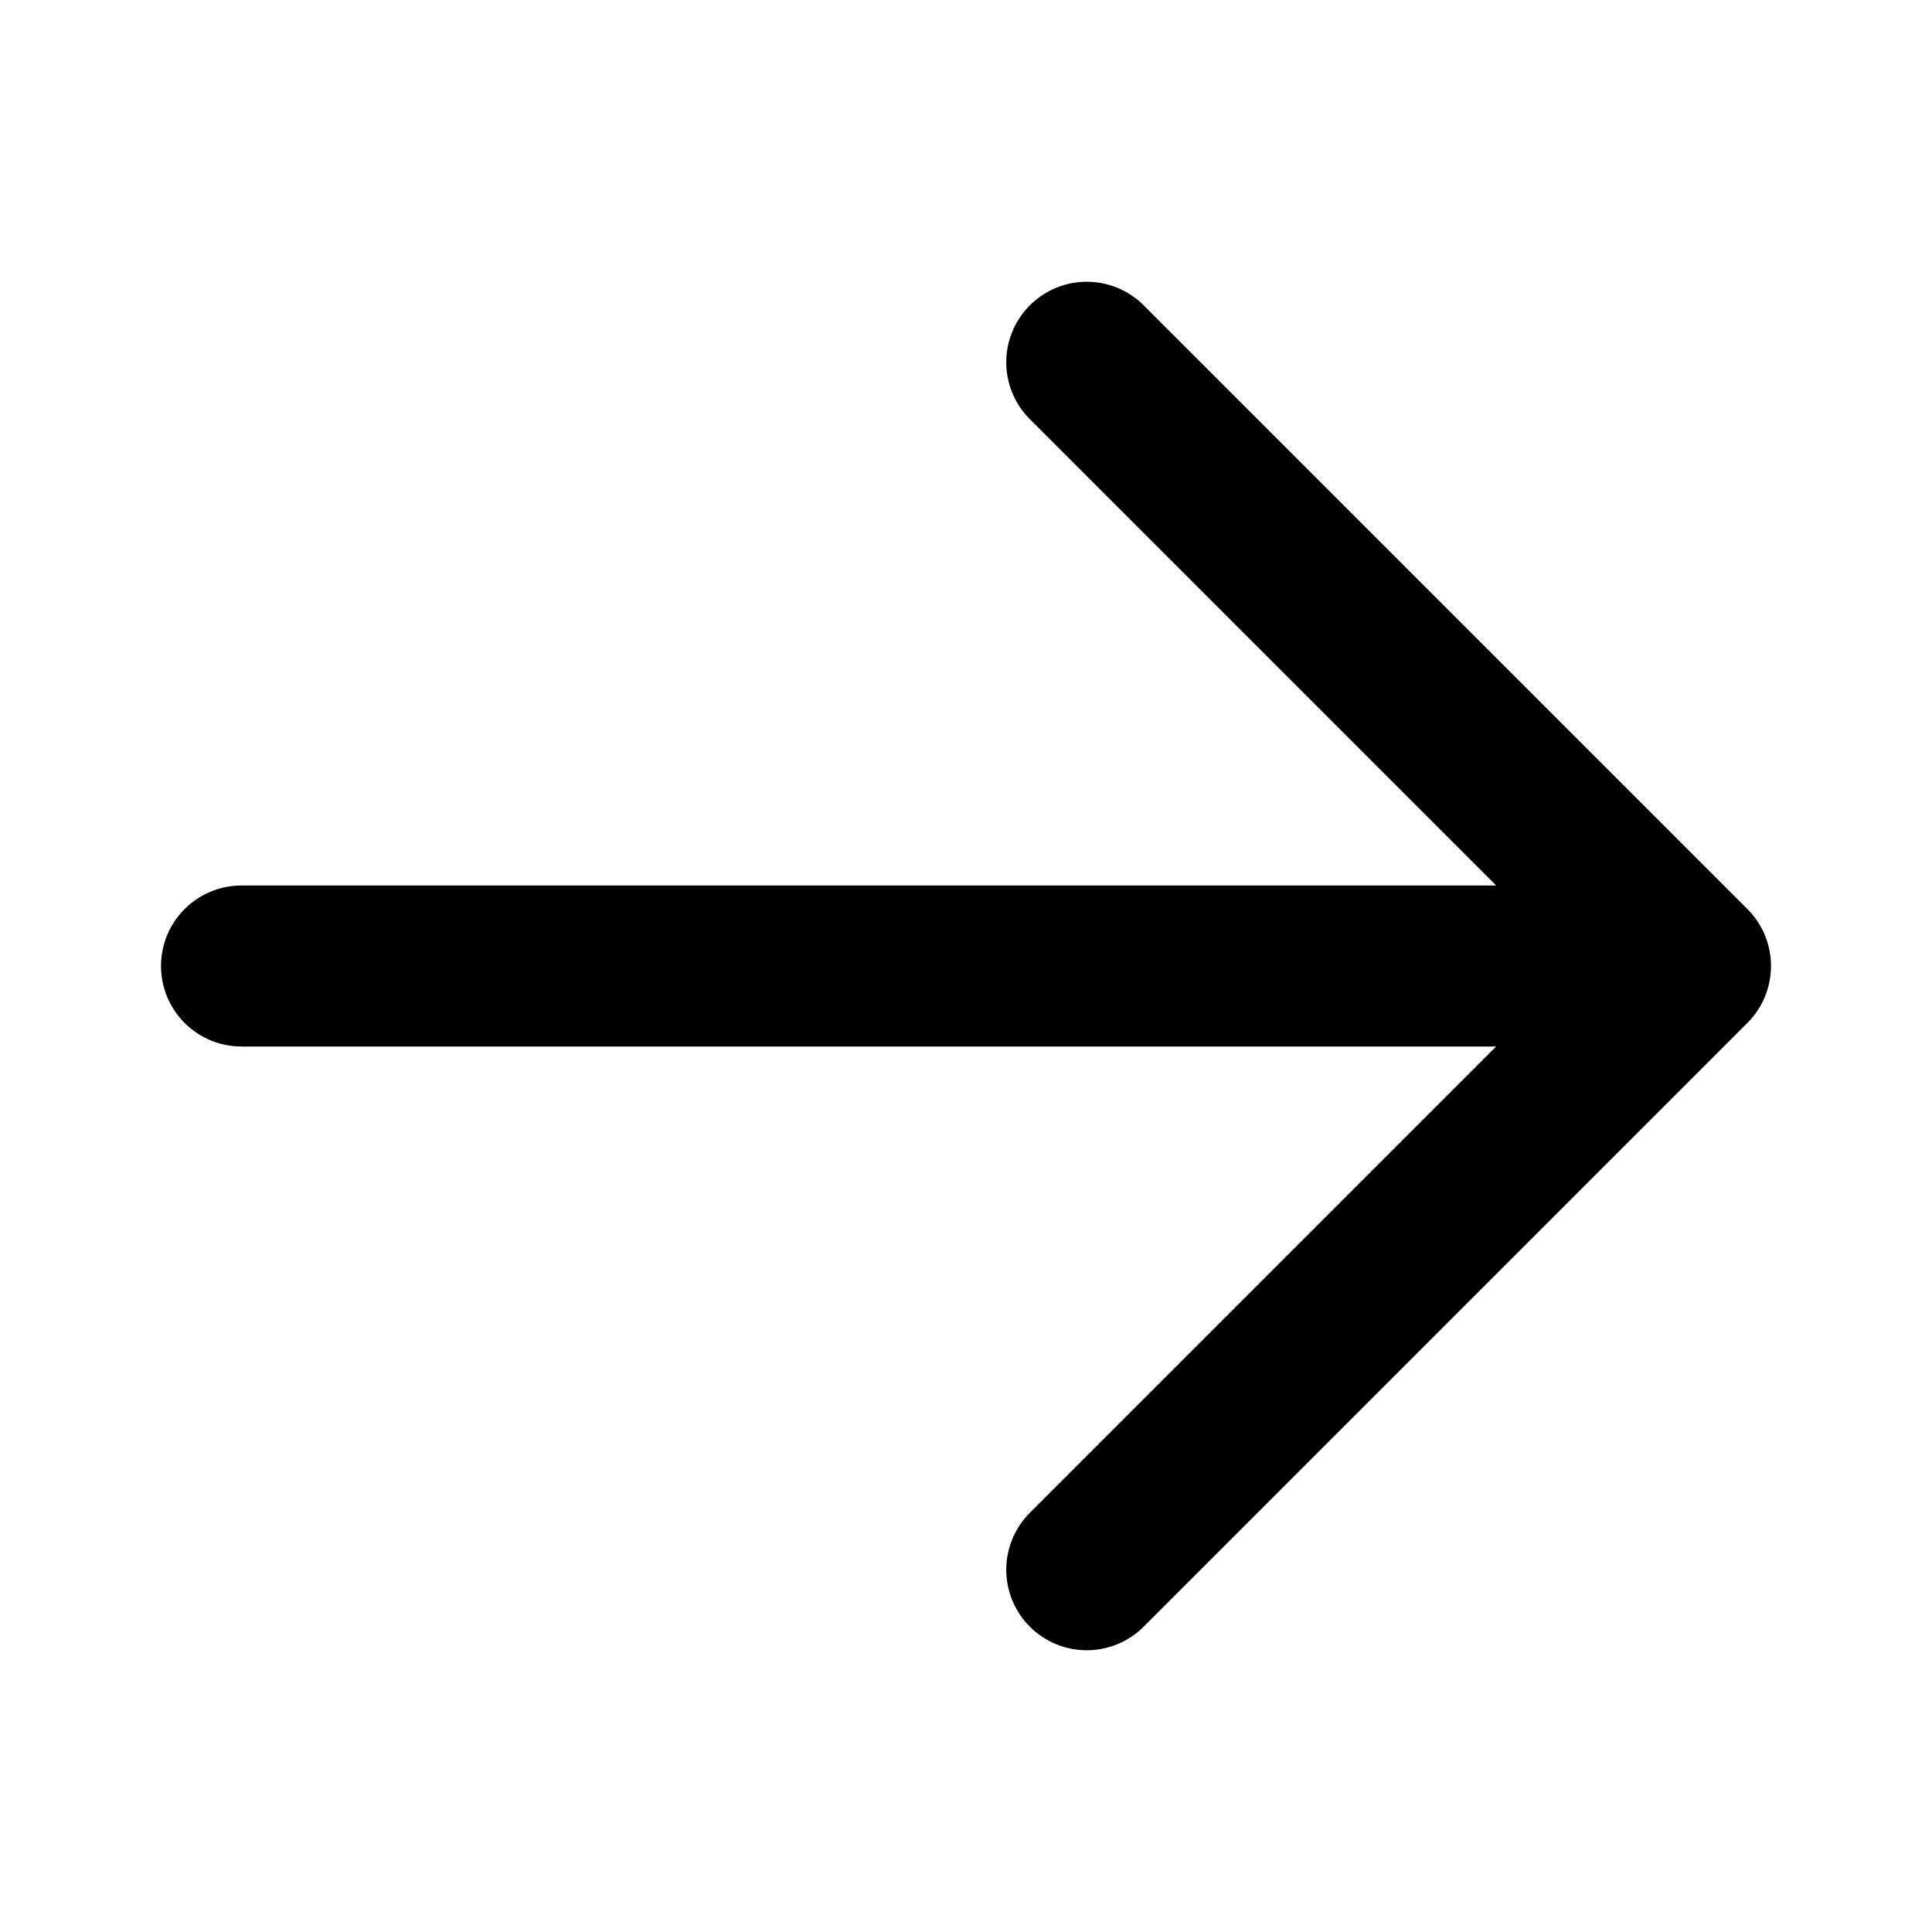
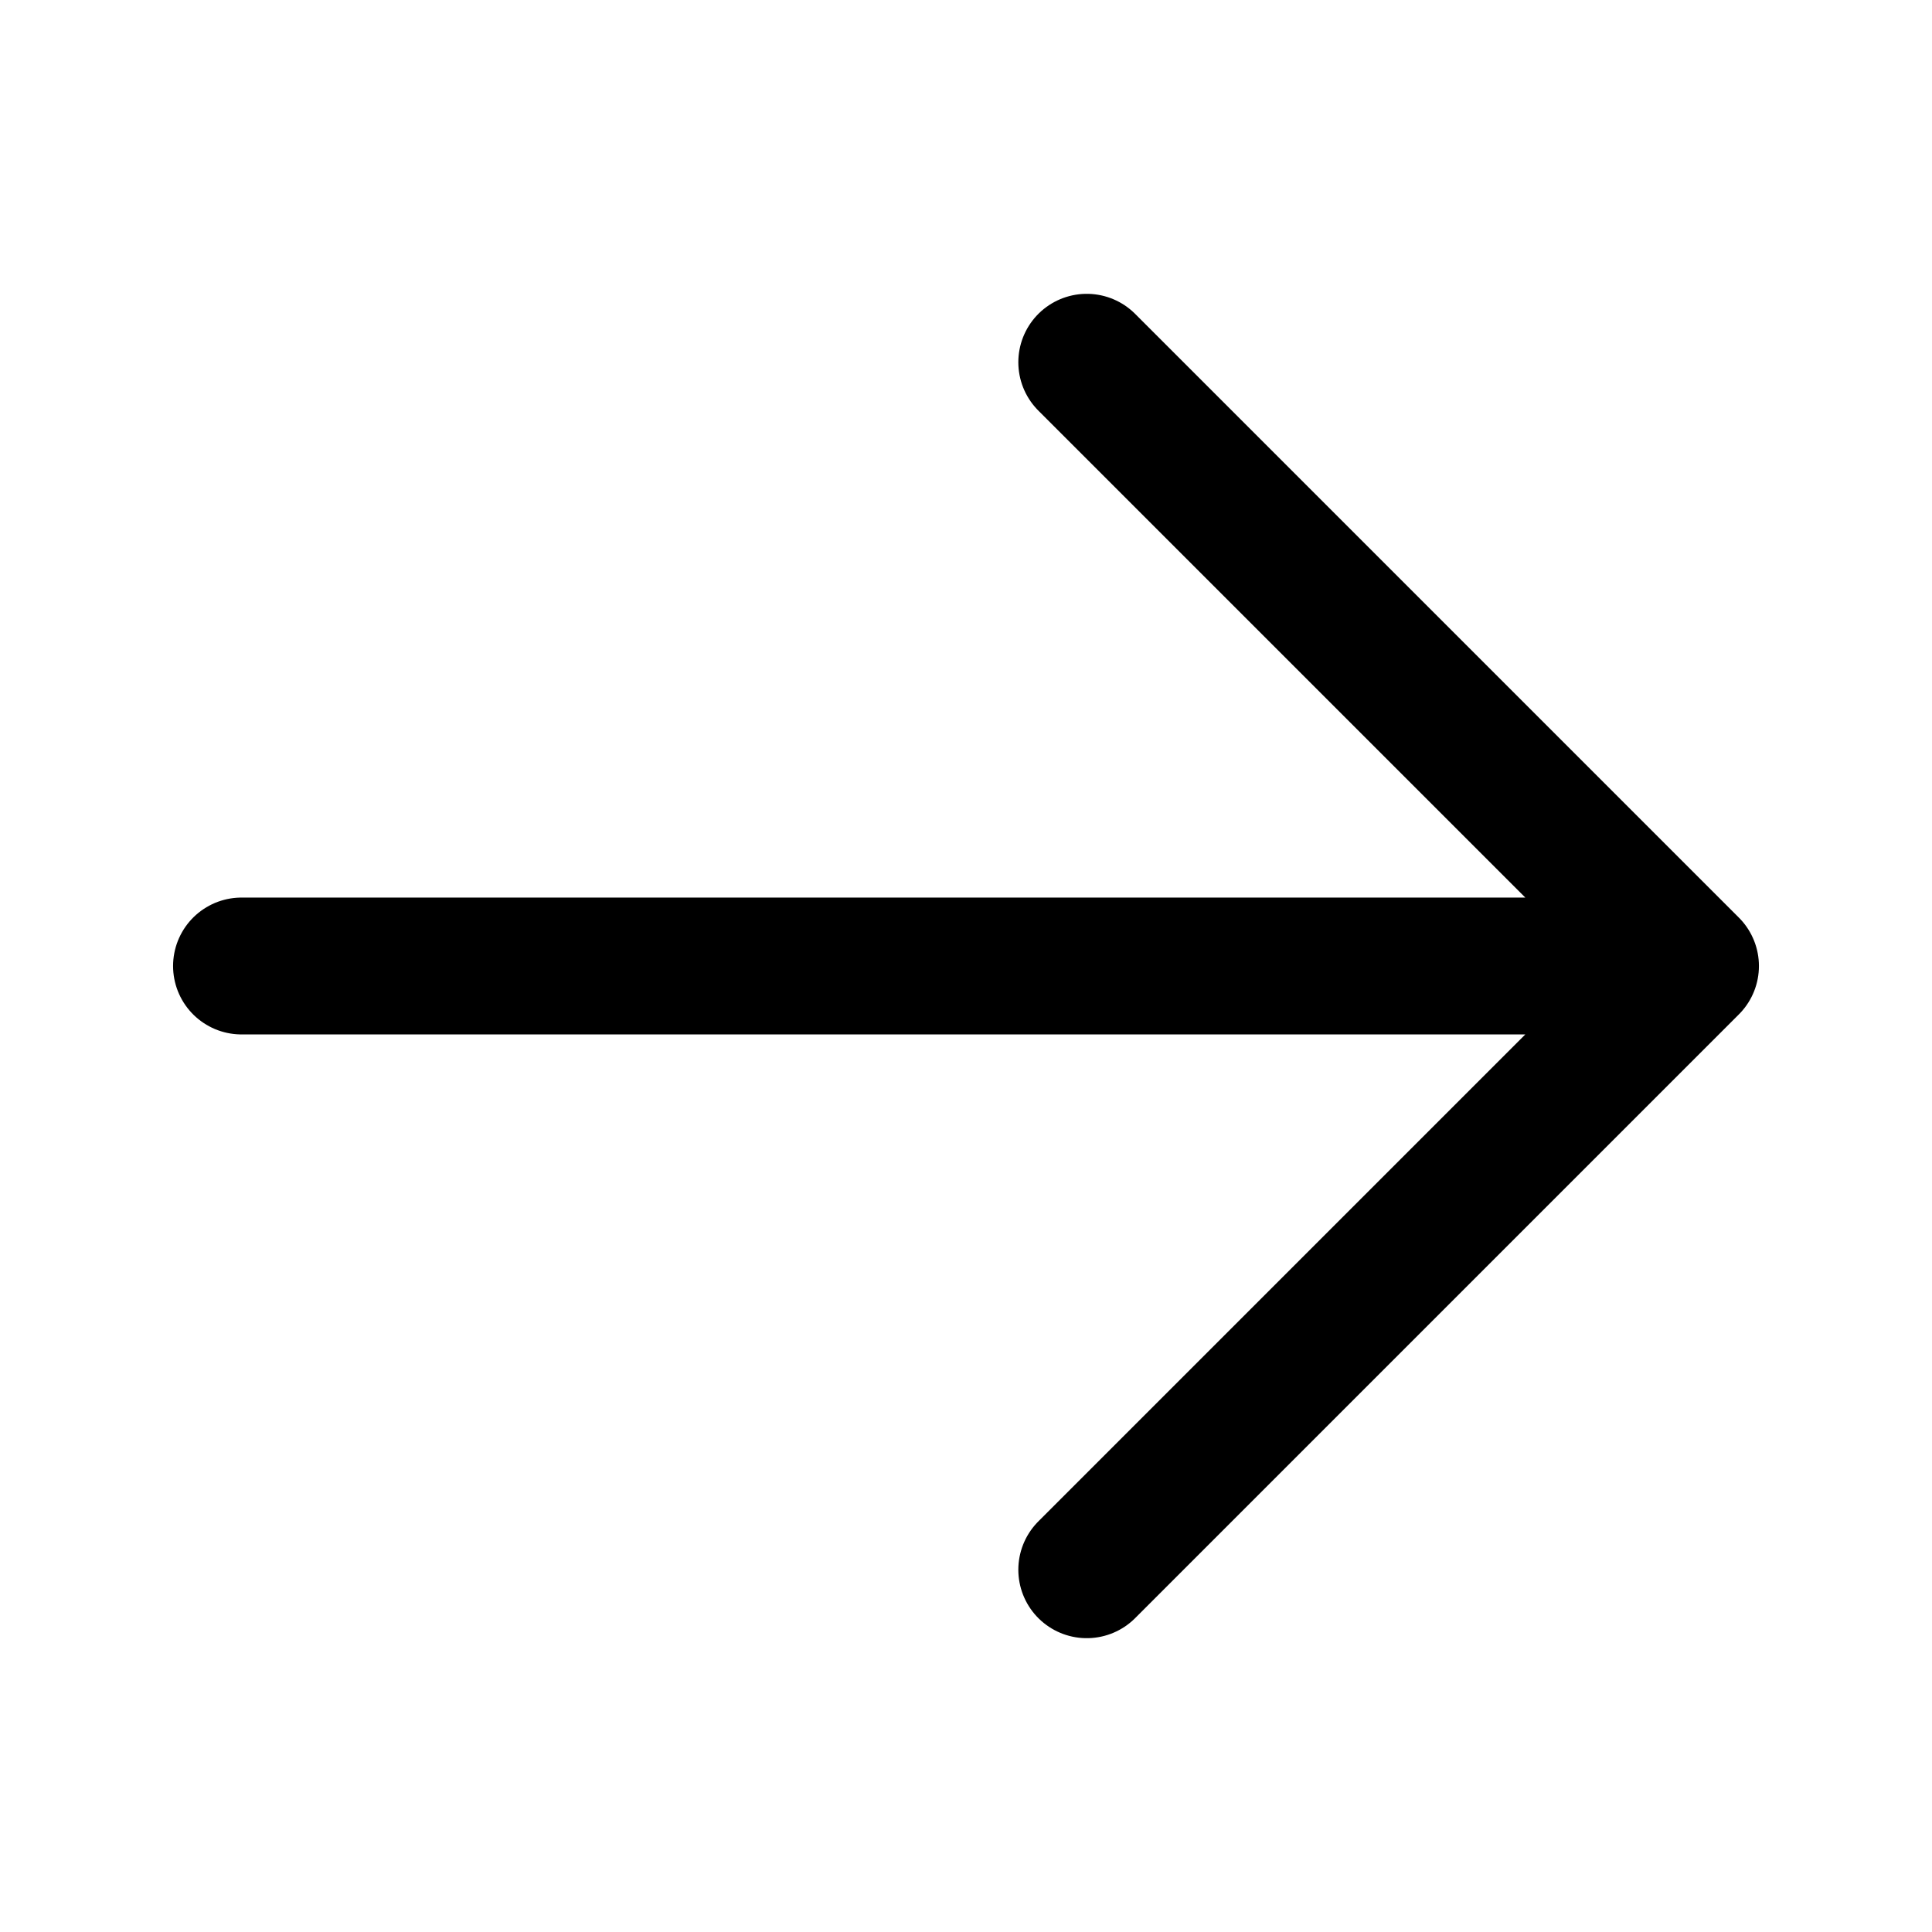
- <svg xmlns="http://www.w3.org/2000/svg" fill="none" viewBox="0 0 24 24" stroke-width="2" stroke="currentColor" aria-hidden="true">
+ <svg xmlns="http://www.w3.org/2000/svg" fill="none" viewBox="0 0 24 24" stroke-width="1.7" stroke="currentColor" aria-hidden="true">
  <path stroke-linecap="round" stroke-linejoin="round" d="M13.5 4.5 21 12m0 0-7.5 7.5M21 12H3" />
</svg>
